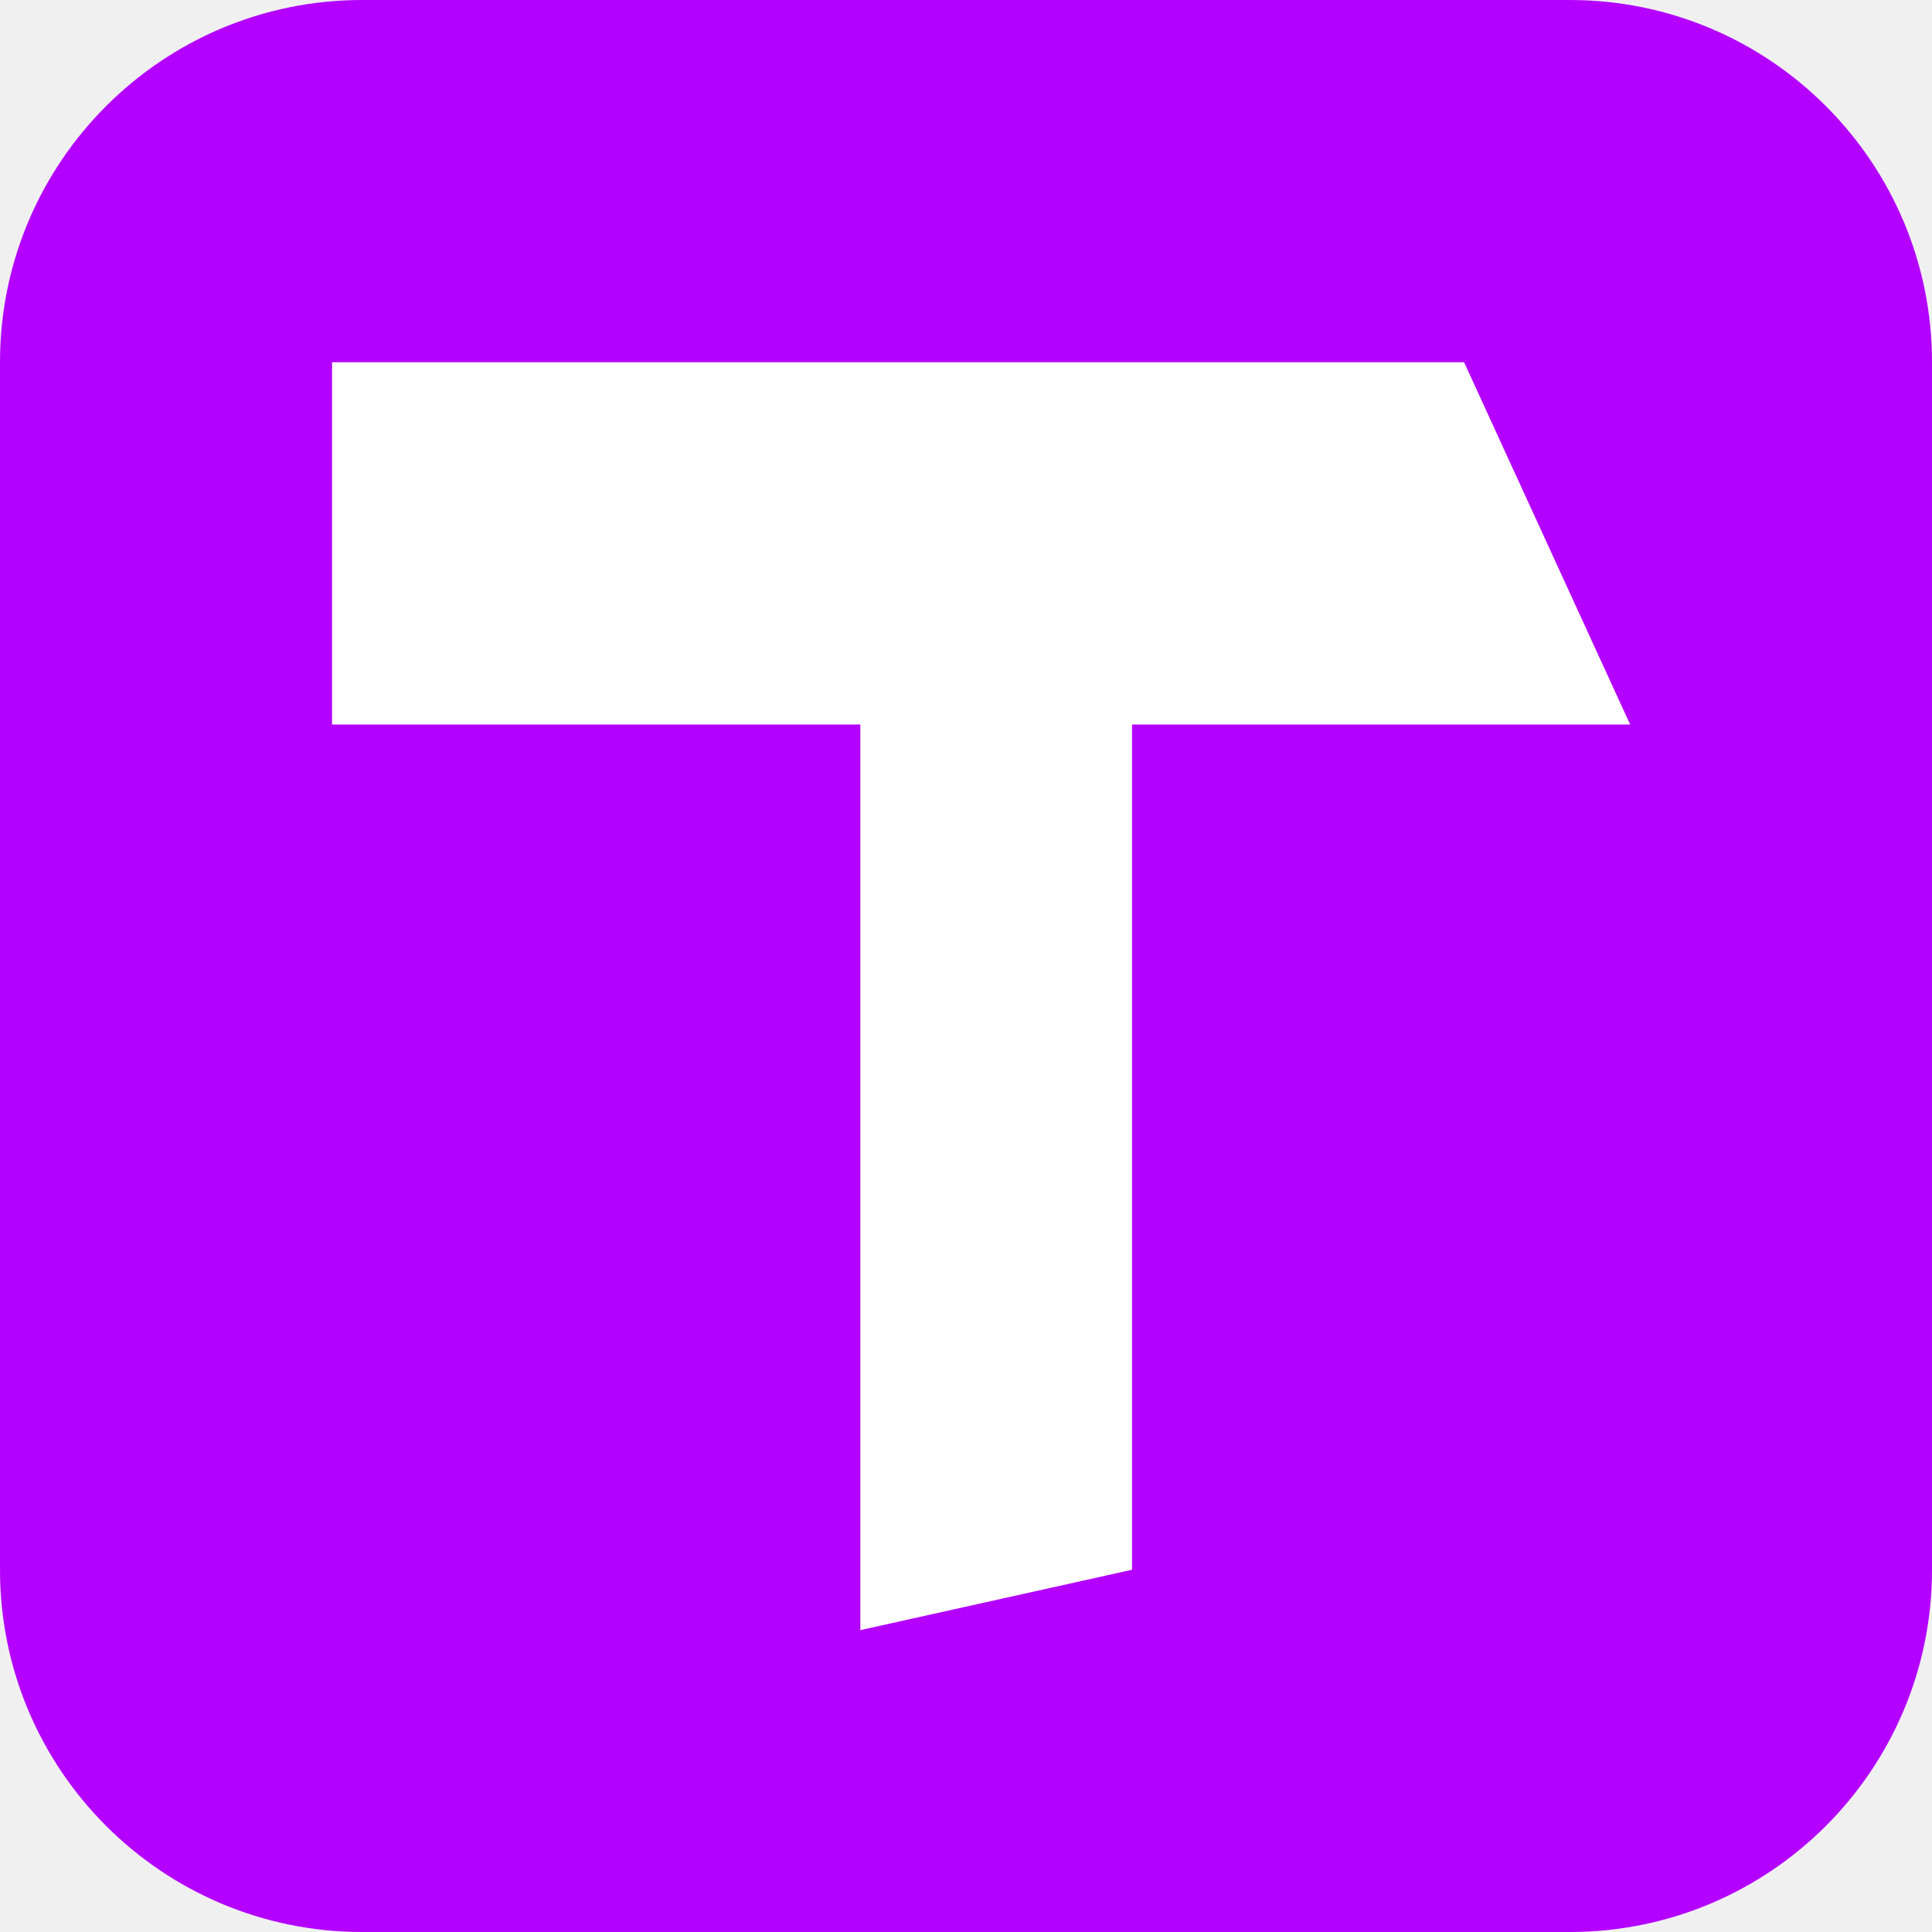
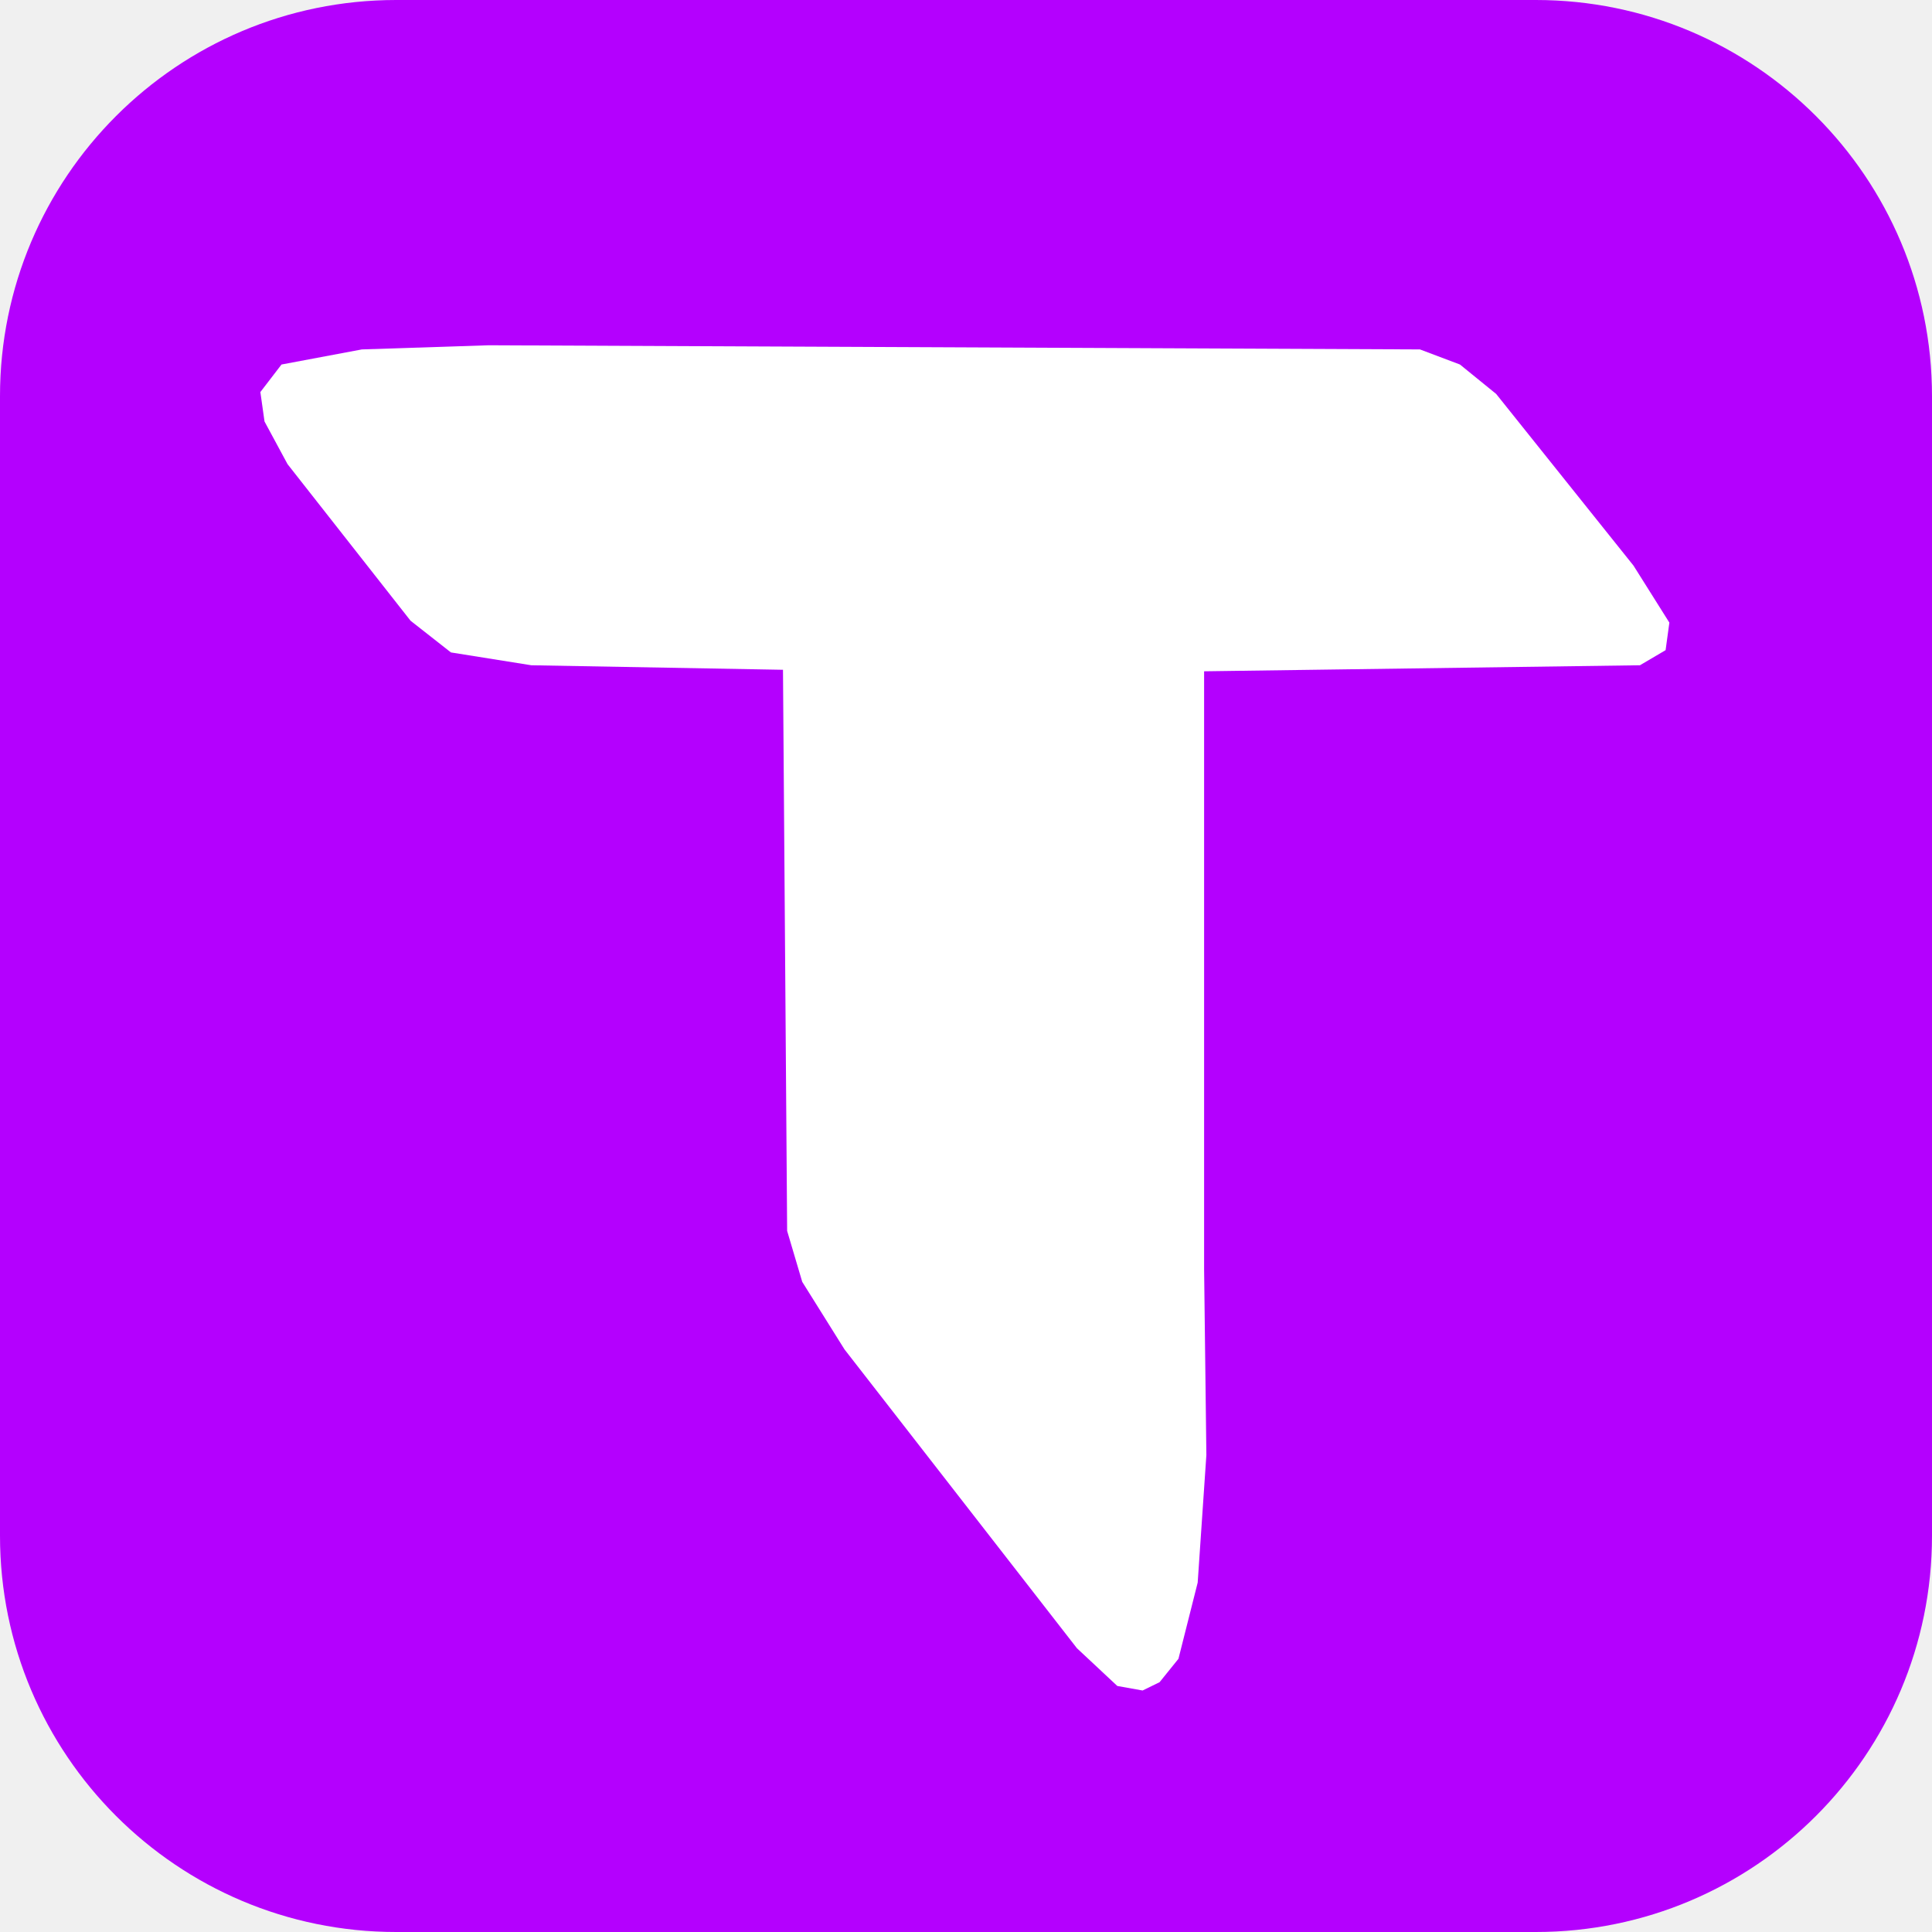
- <svg xmlns="http://www.w3.org/2000/svg" viewBox="0 0 512 512" fill="none">
-   <rect width="512" height="512" rx="96" fill="#B400FE" />
-   <path d="M88 96 L388 96 L432 192 L300 192 L300 416 L228 432 L228 192 L88 192 Z" fill="#FFFFFF" />
+ <svg xmlns="http://www.w3.org/2000/svg" viewBox="0 0 512 512" fill="none" role="img" aria-label="Tesora">
+   <rect width="512" height="512" rx="105" fill="#B400FE" />
+   <path d="M129.5 91.5 L376.3 92.6 L386.9 96.6 L396.5 104.4 L432.9 149.9 L442.4 165 L441.4 172.3 L434.6 176.3 L319.1 177.9 L319.1 336.3 L319.7 385.6 L317.4 419.4 L312.3 439.6 L307.3 445.8 L302.8 448 L296.1 446.8 L285.4 436.8 L223.8 357.6 L212.6 339.7 L208.6 326.2 L207.5 177.5 L140.8 176.3 L119.5 172.9 L108.8 164.5 L76.2 123 L70.1 111.7 L69 103.9 L74.6 96.6 L95.9 92.6 Z" fill="#FFFFFF" />
</svg>
